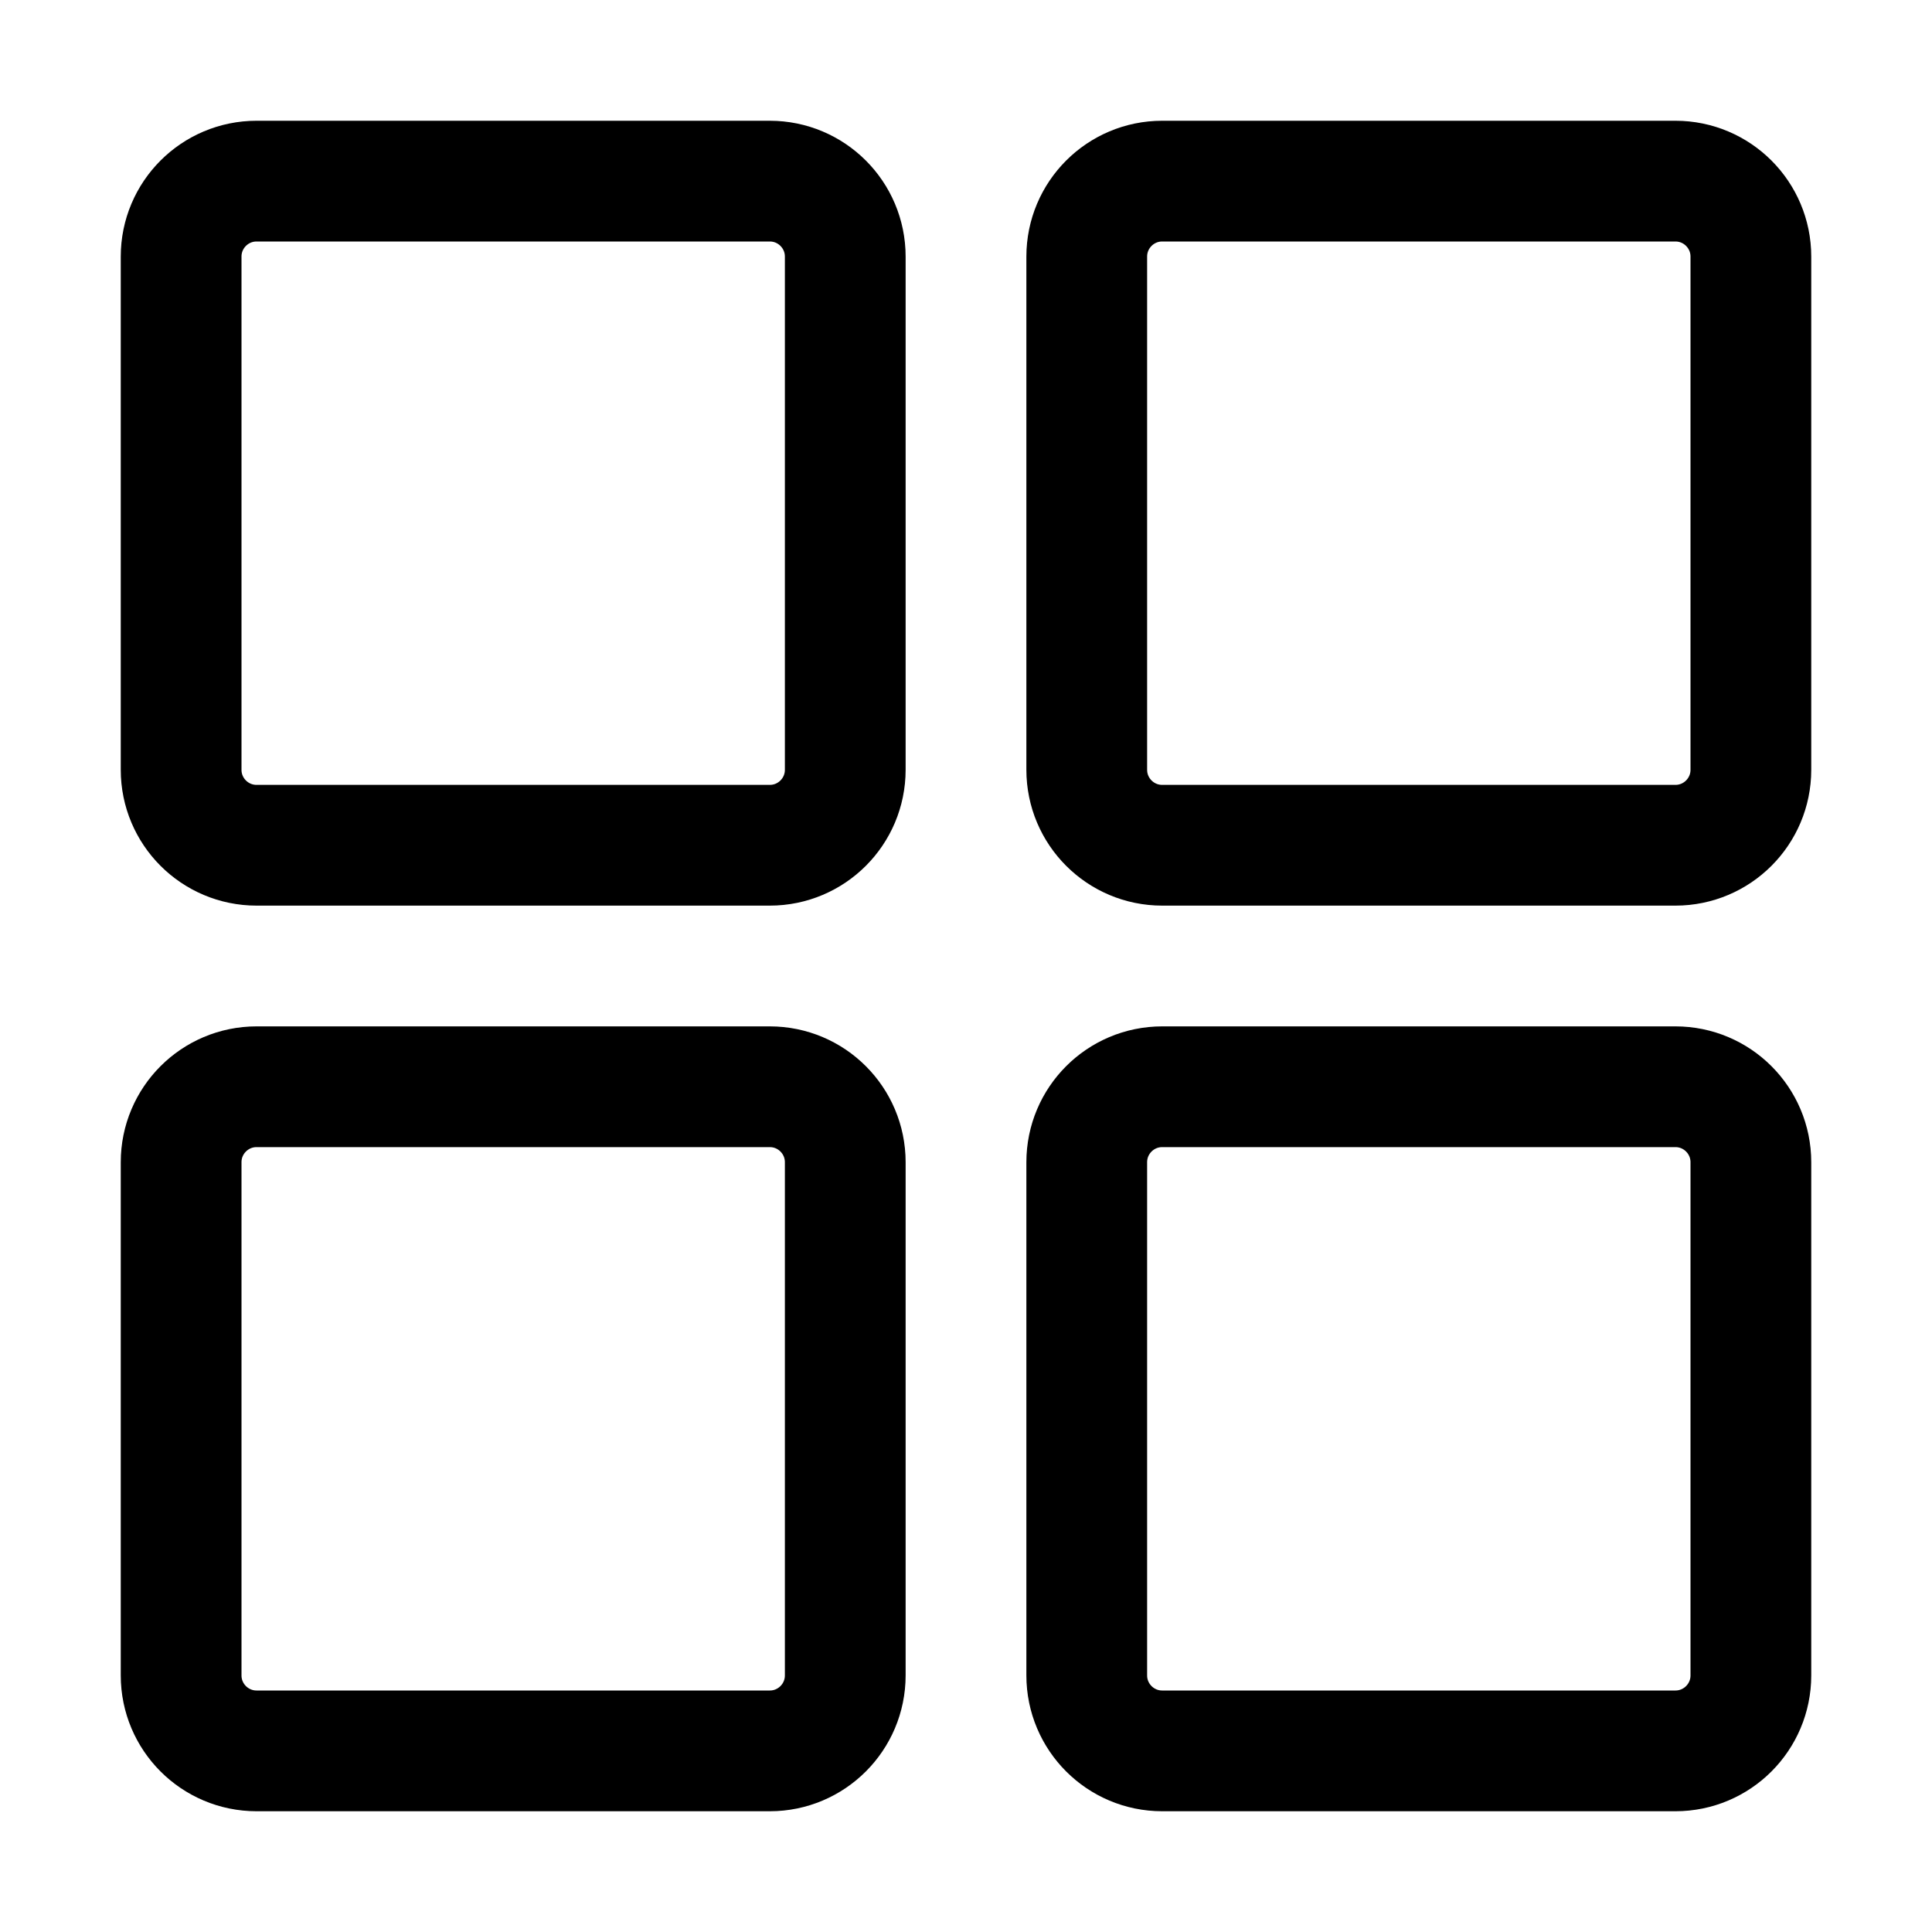
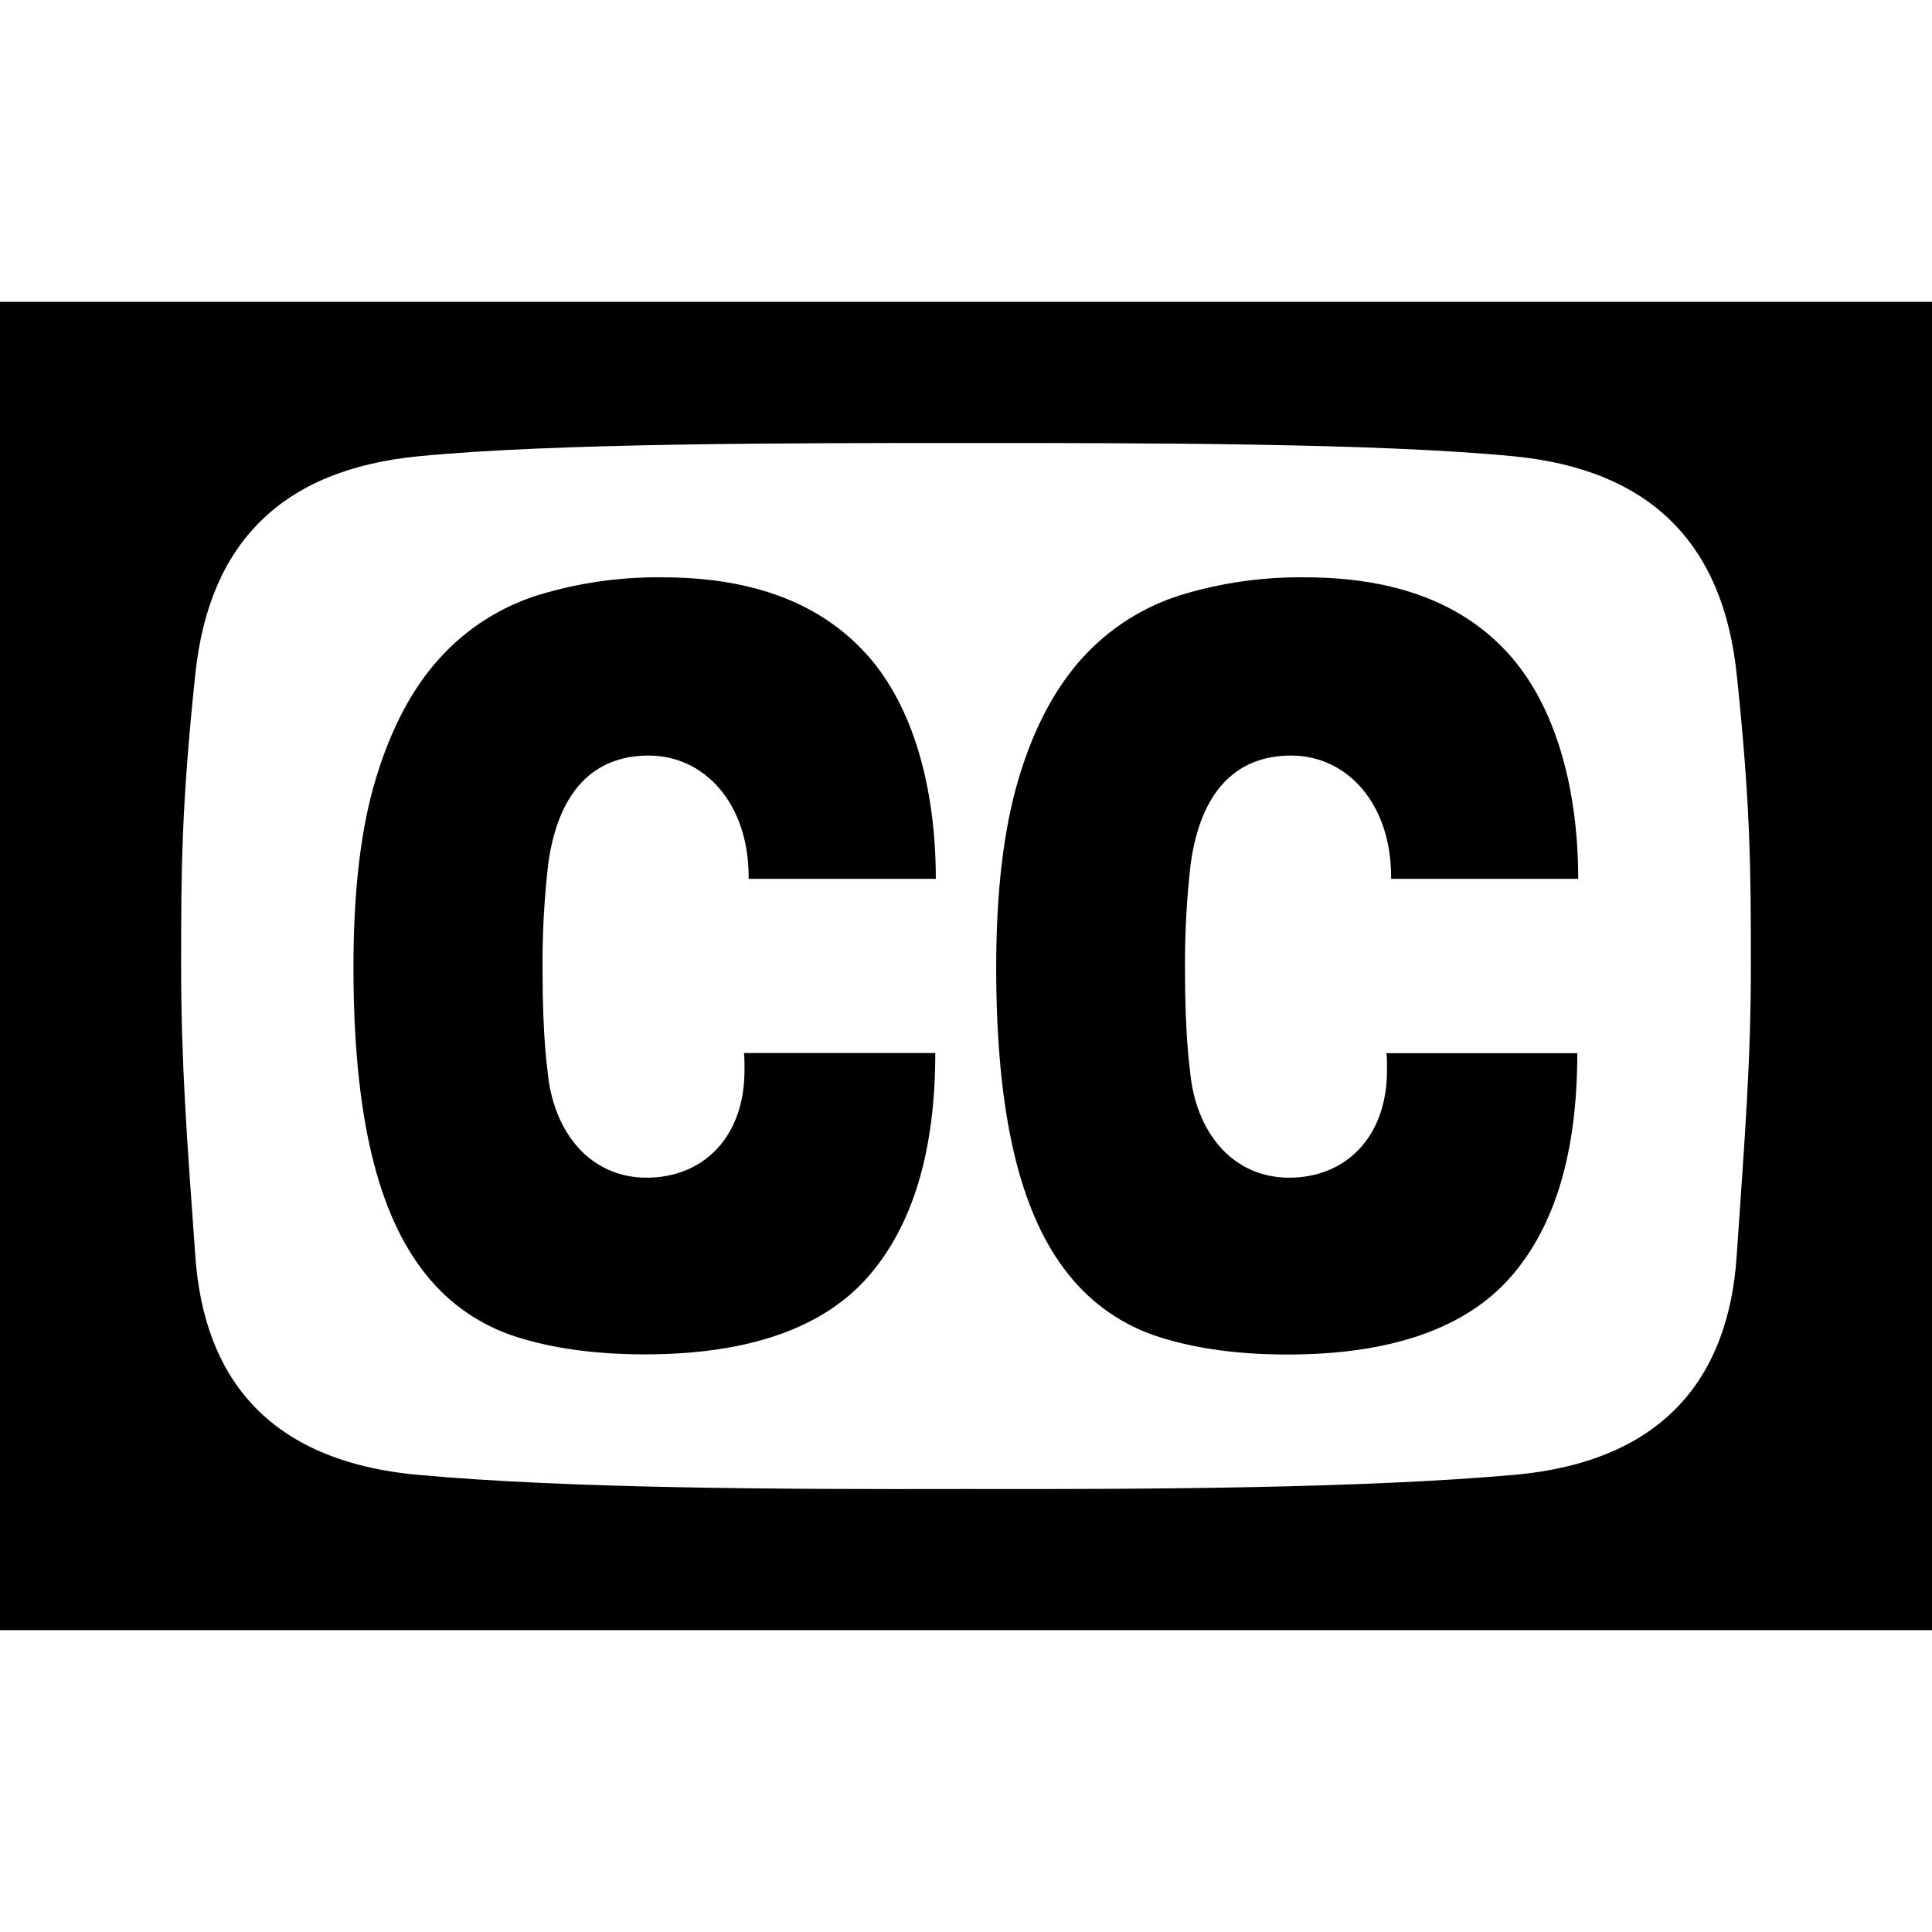
<svg xmlns="http://www.w3.org/2000/svg" class="ionicon" viewBox="0 0 512 512">
-   <rect x="48" y="48" width="176" height="176" rx="20" ry="20" fill="none" stroke="currentColor" stroke-linecap="round" stroke-linejoin="round" stroke-width="32" />
-   <rect x="288" y="48" width="176" height="176" rx="20" ry="20" fill="none" stroke="currentColor" stroke-linecap="round" stroke-linejoin="round" stroke-width="32" />
-   <rect x="48" y="288" width="176" height="176" rx="20" ry="20" fill="none" stroke="currentColor" stroke-linecap="round" stroke-linejoin="round" stroke-width="32" />
-   <rect x="288" y="288" width="176" height="176" rx="20" ry="20" fill="none" stroke="currentColor" stroke-linecap="round" stroke-linejoin="round" stroke-width="32" />
+   <path d="M0 80v352h512V80zm464 175.78c0 25.74-1.6 45.32-3.77 77.22s-19.2 54.34-59.09 57.86-95.77 3.85-145.14 3.74c-49 .11-105.14-.11-145.14-3.74s-56.8-26-59.09-57.86S48 281.52 48 255.78s.11-42.46 3.77-77.22 23-54.12 59.09-57.64 98.28-3.52 145.14-3.52 109 0 145.14 3.52 55.43 23 59.09 57.64 3.77 51.59 3.77 77.22z" />
+   <path d="M367.57 282.84v.77c0 17.93-11.11 28.49-25.95 28.49s-24.84-11.88-26.27-28.49c0 0-1.31-8.69-1.31-26.29a229.5 229.5 0 011.53-28.6c2.64-18.7 11.77-28.49 26.6-28.49s26.49 12.76 26.49 32.12v.55h49.58c0-24.09-6.05-45.76-18.25-59.4S369.76 153 345.8 153a108.06 108.06 0 00-33 4.73 58.82 58.82 0 00-25.94 16.61c-7.23 7.96-12.86 18.52-16.86 31.83s-6 30-6 50.27c0 19.8 1.65 36.3 4.84 49.61s8 23.87 14.4 31.79a49.76 49.76 0 0024 16.5q14.5 4.62 34 4.62c27.47 0 47.26-7 59.13-20.57S418 305.06 418 279.1h-50.65c.22 0 .22 2.75.22 3.74zM197.3 282.84v.77c0 17.93-11.1 28.49-25.94 28.49s-24.84-11.88-26.27-28.49c0 0-1.31-8.69-1.31-26.29a229.5 229.5 0 011.53-28.6c2.64-18.7 11.77-28.49 26.6-28.49S198.4 213 198.4 232.35v.55H248c0-24.09-6-45.76-18.25-59.4S199.5 153 175.54 153a108.06 108.06 0 00-33 4.73 58.82 58.82 0 00-25.94 16.61c-7.26 7.92-12.86 18.48-16.93 31.79s-6 30-6 50.27c0 19.8 1.65 36.3 4.84 49.61s8 23.87 14.4 31.79a49.76 49.76 0 0024 16.5q14.51 4.62 34 4.62c27.48 0 47.27-7 59.14-20.57s17.81-33.33 17.81-59.29h-50.78c.22.04.22 2.79.22 3.78z" />
</svg>
